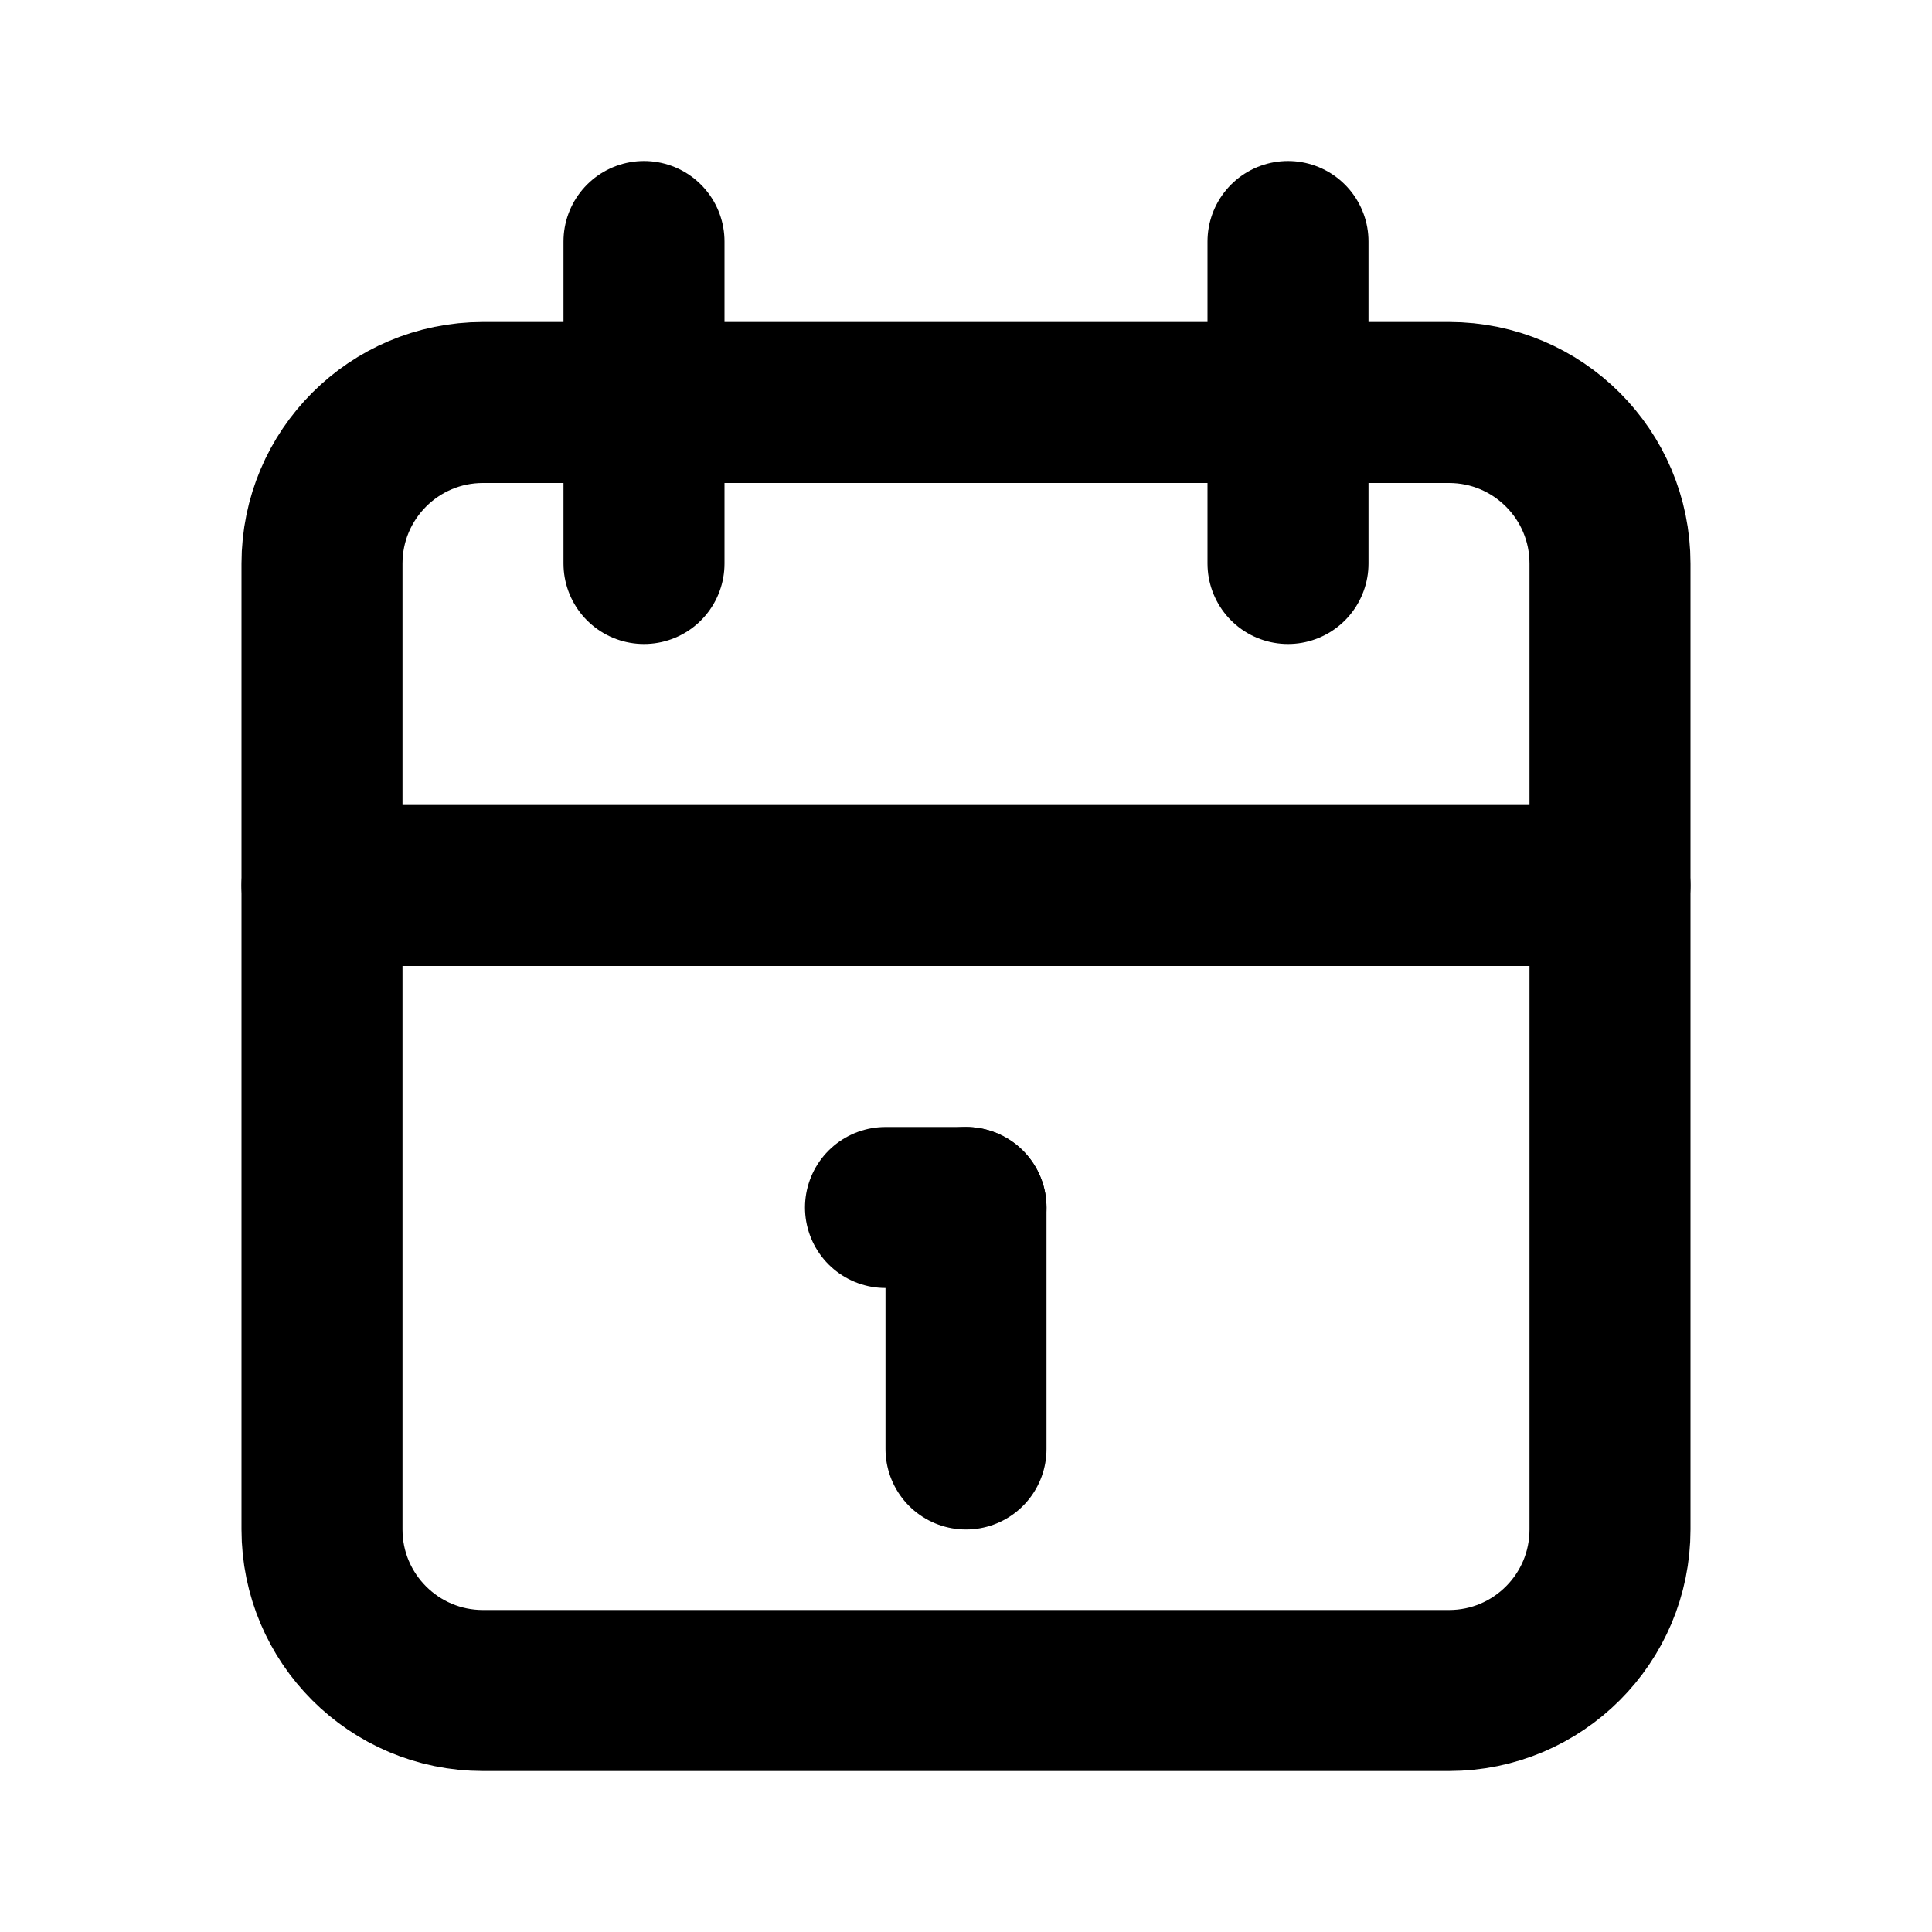
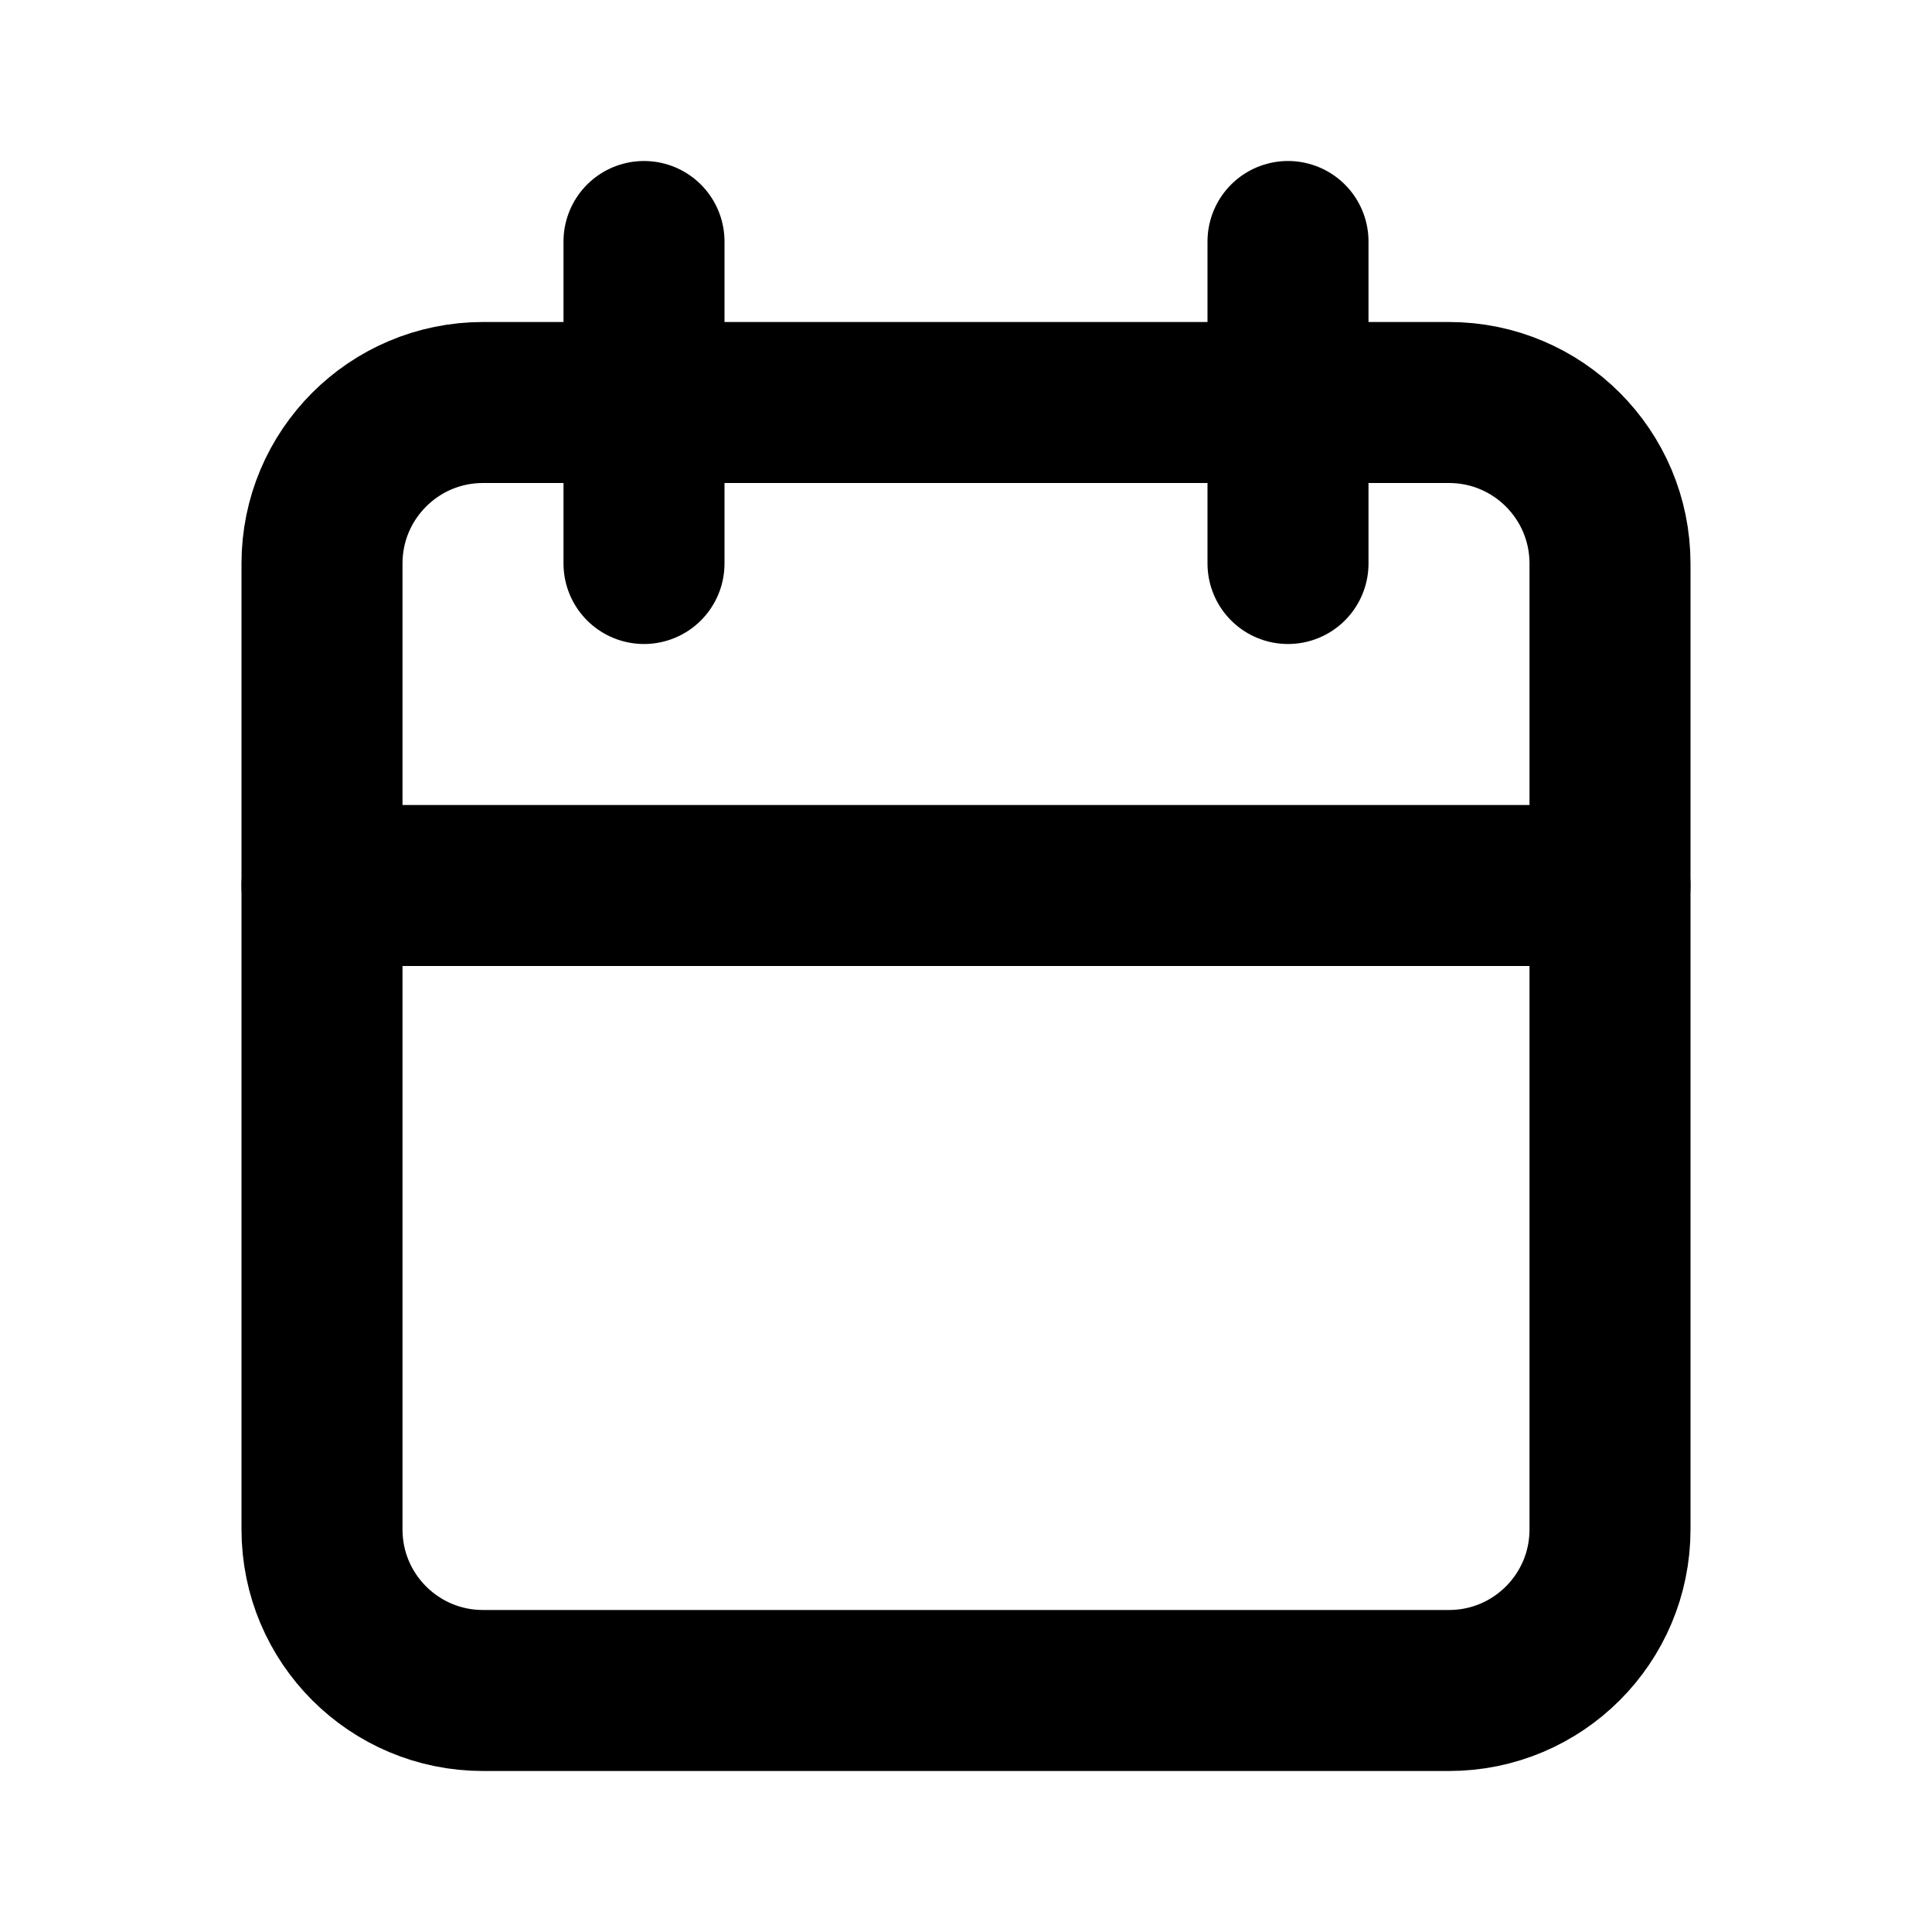
<svg xmlns="http://www.w3.org/2000/svg" width="24" height="24" viewBox="0 0 24 24" fill="none" stroke="currentColor" stroke-width="2" stroke-linecap="round" stroke-linejoin="round" class="icon icon-tabler icons-tabler-outline icon-tabler-calendar">
  <path stroke="none" d="M0 0h24v24H0z" fill="none" />
-   <path d="M4 7a2 2 0 0 1 2 -2h12a2 2 0 0 1 2 2v12a2 2 0 0 1 -2 2h-12a2 2 0 0 1 -2 -2v-12z" />
+   <path d="M4 7a2 2 0 0 1 2 -2h12a2 2 0 0 1 2 2v12a2 2 0 0 1 -2 2h-12a2 2 0 0 1 -2 -2v-12" />
  <path d="M16 3v4" />
  <path d="M8 3v4" />
  <path d="M4 11h16" />
-   <path d="M11 15h1" />
-   <path d="M12 15v3" />
</svg>
